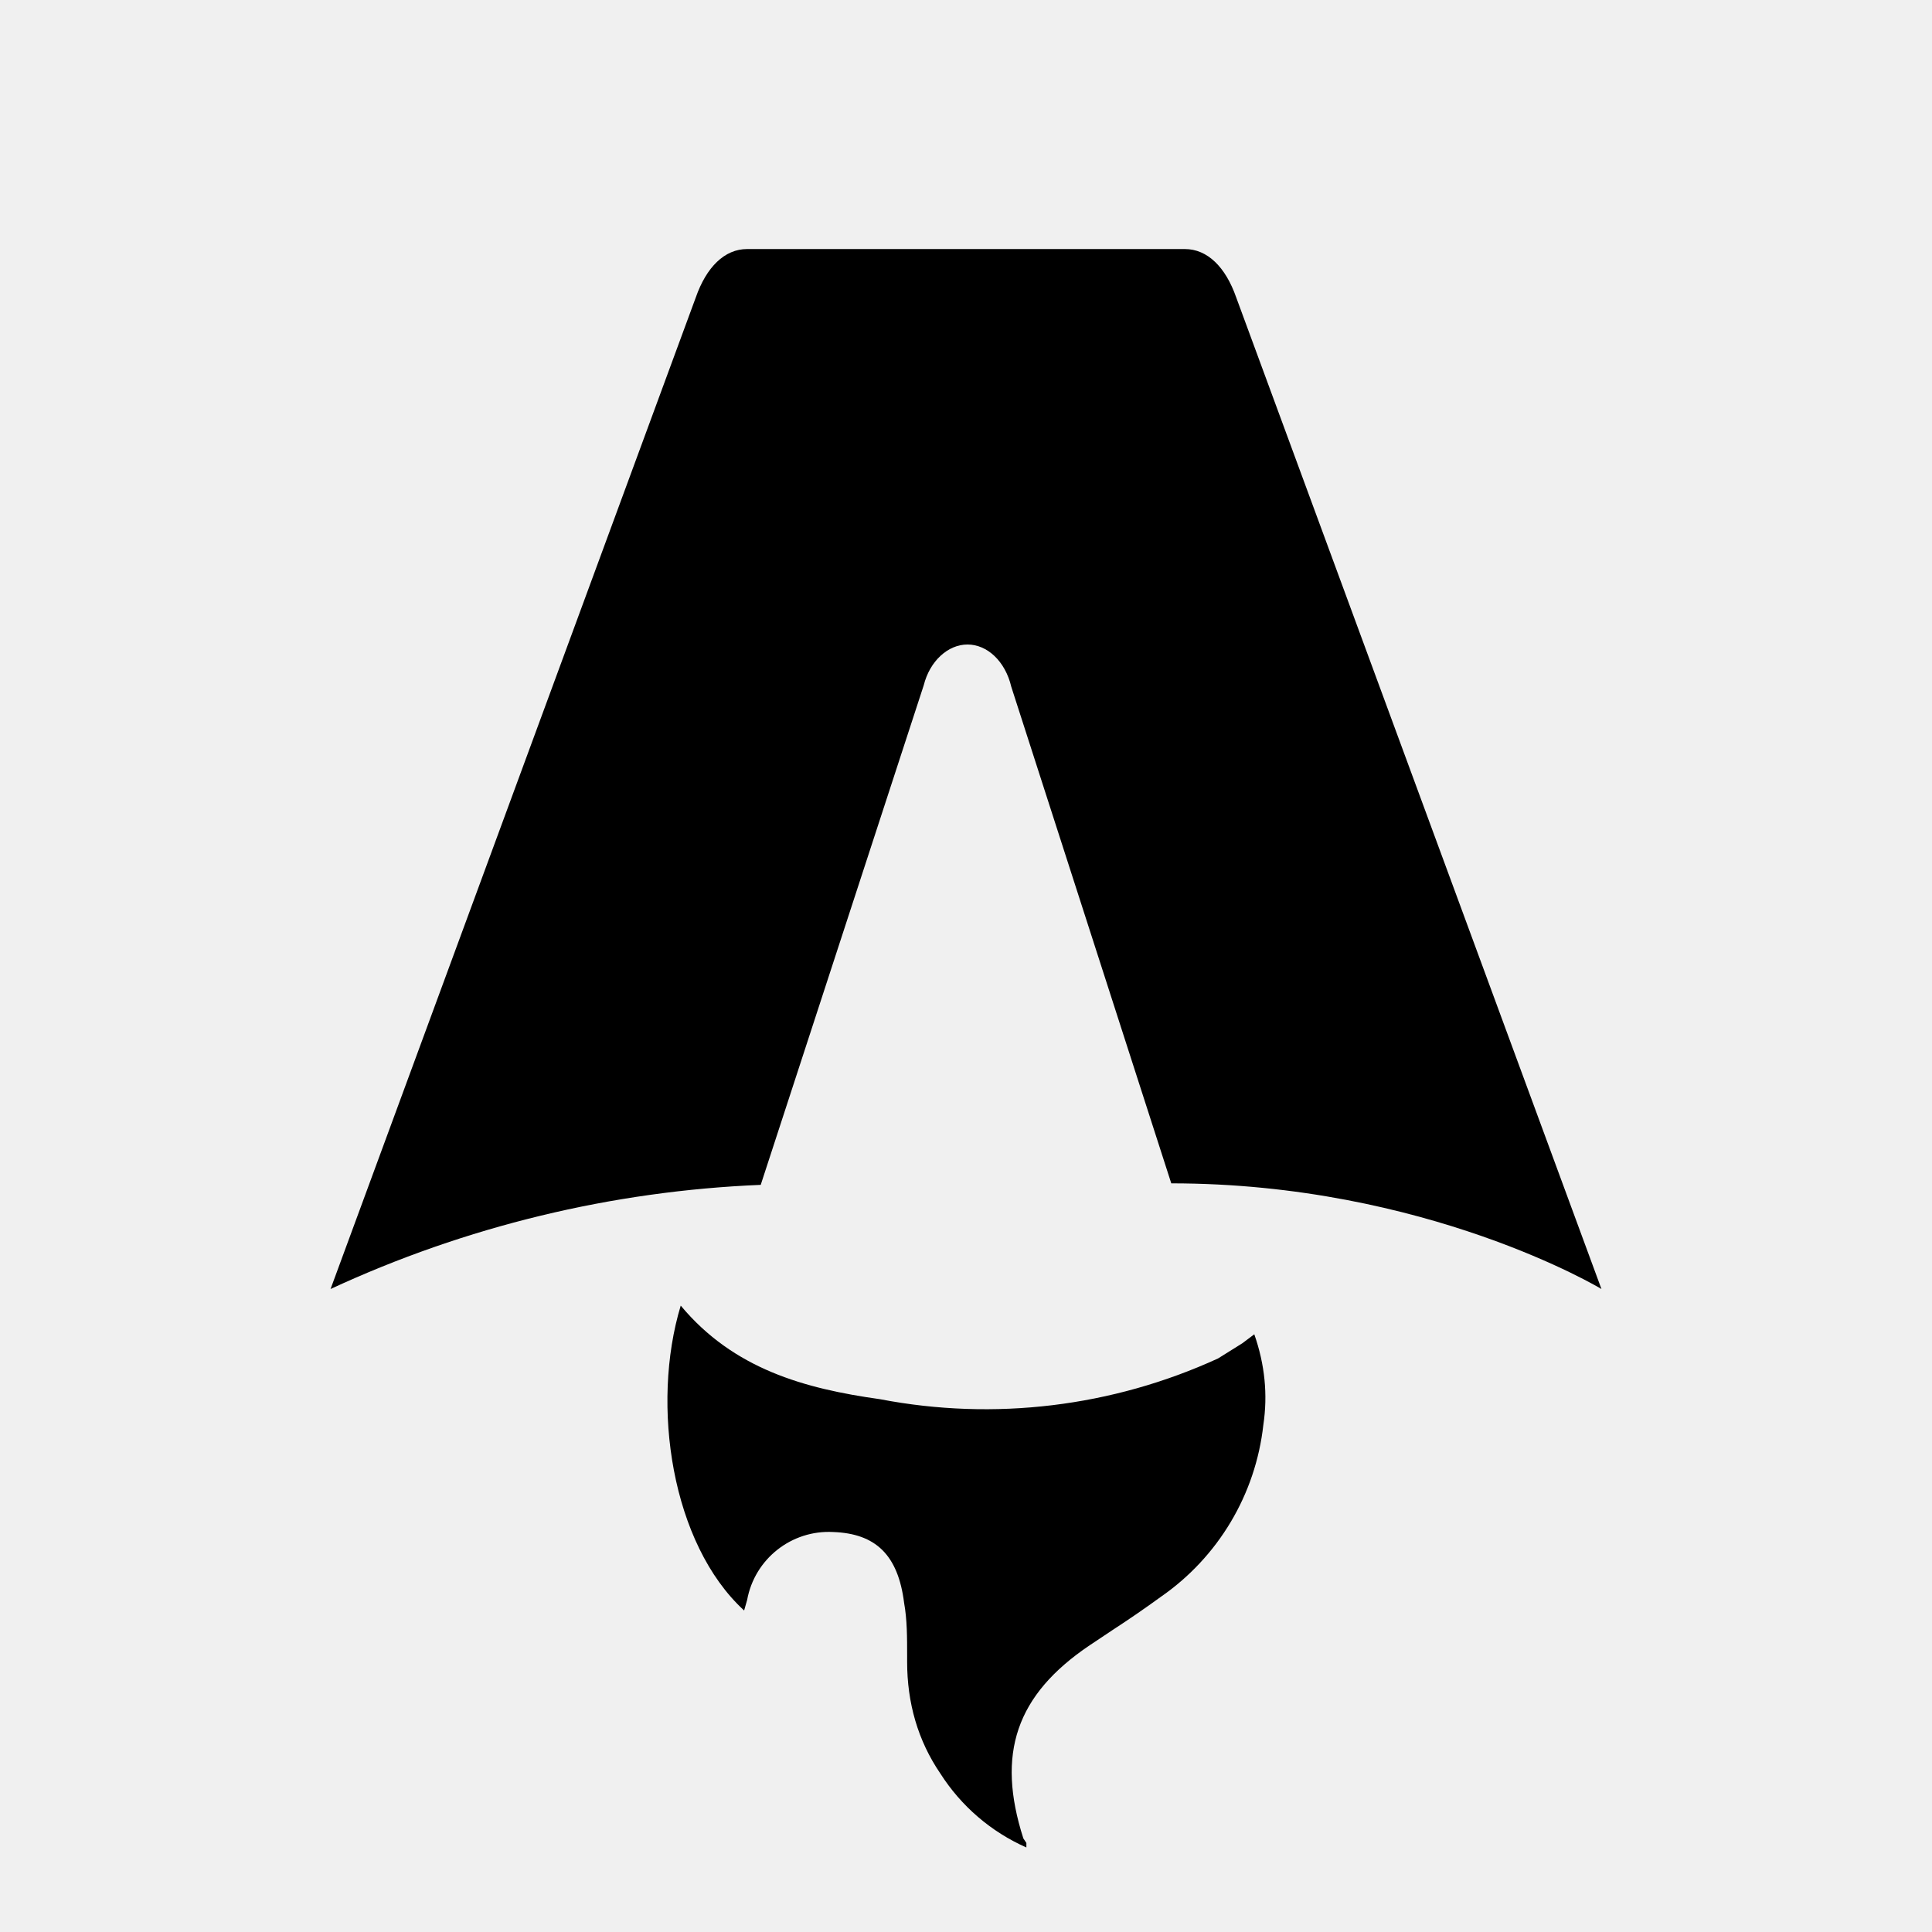
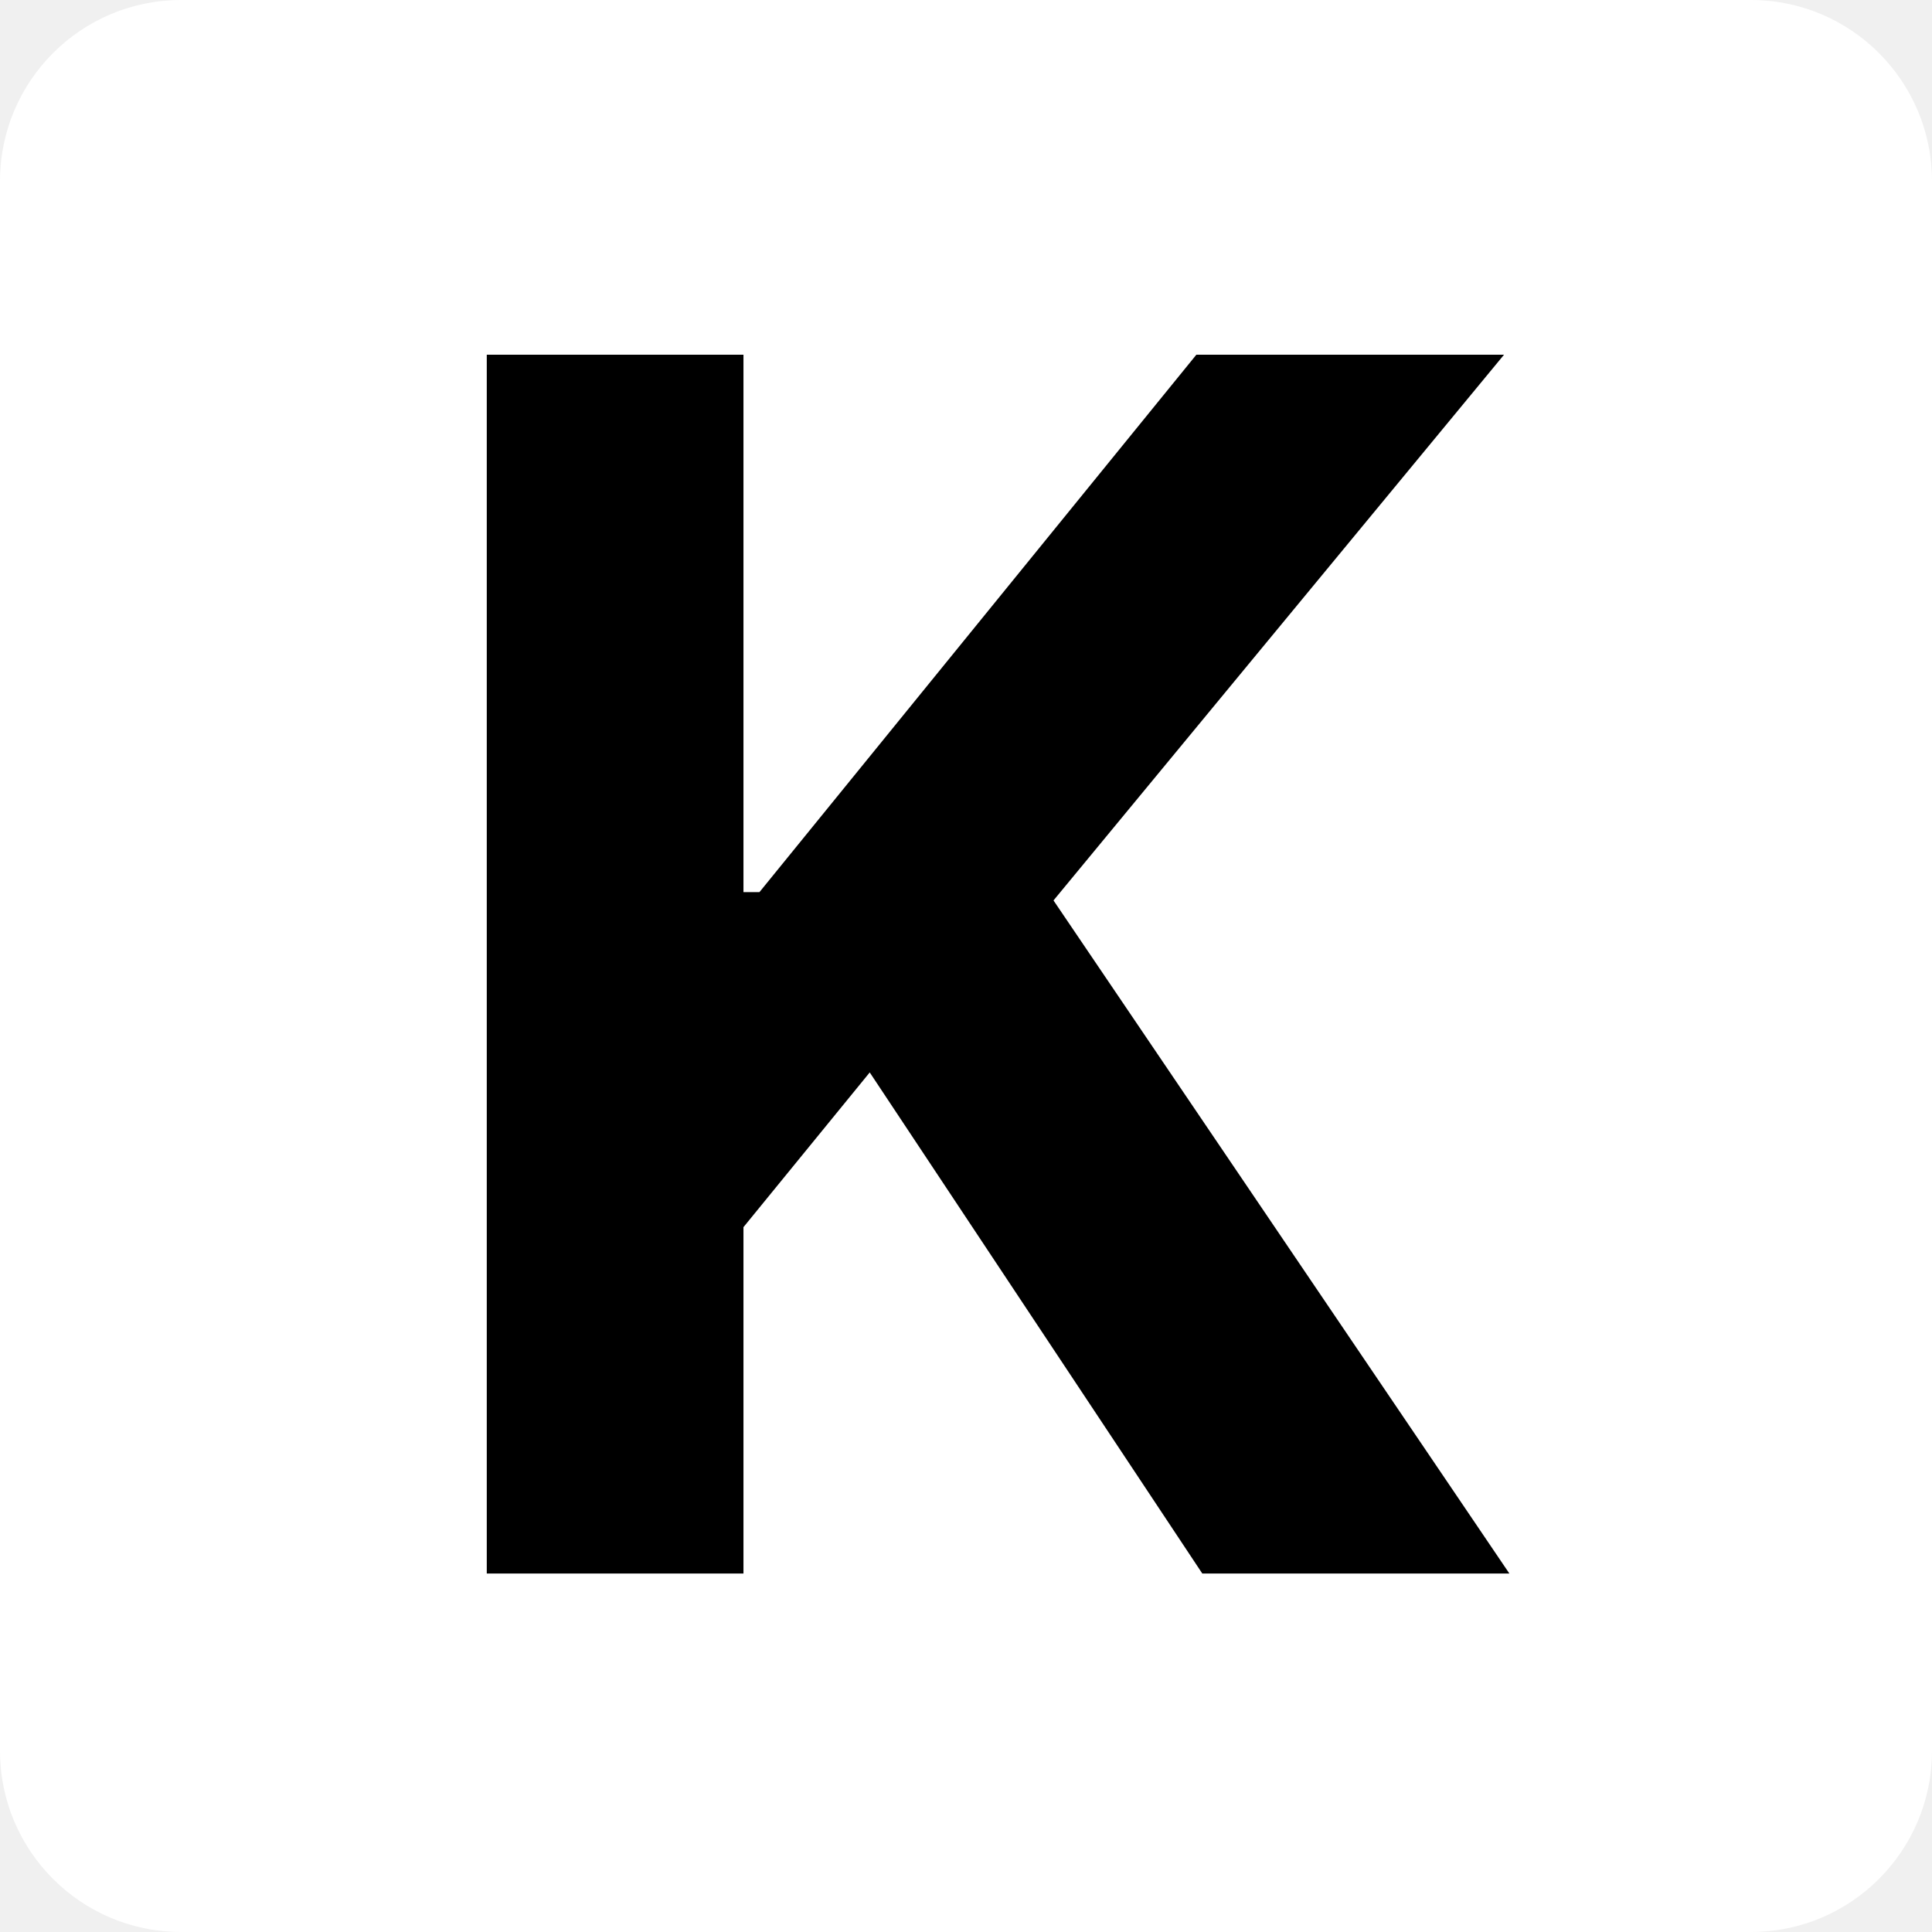
- <svg xmlns="http://www.w3.org/2000/svg" fill="none" viewBox="0 0 128 128">
-   <path d="M50.4 78.5a75.1 75.1 0 0 0-28.5 6.9l24.2-65.7c.7-2 1.9-3.2 3.4-3.2h29c1.5 0 2.7 1.2 3.4 3.2l24.2 65.7s-11.6-7-28.5-7L67 45.5c-.4-1.7-1.6-2.8-2.9-2.8-1.3 0-2.5 1.1-2.9 2.7L50.4 78.5Zm-1.1 28.2Zm-4.2-20.2c-2 6.6-.6 15.8 4.2 20.2a17.5 17.5 0 0 1 .2-.7 5.5 5.5 0 0 1 5.7-4.5c2.8.1 4.3 1.5 4.7 4.7.2 1.1.2 2.3.2 3.5v.4c0 2.7.7 5.2 2.2 7.4a13 13 0 0 0 5.7 4.9v-.3l-.2-.3c-1.8-5.6-.5-9.5 4.4-12.8l1.5-1a73 73 0 0 0 3.2-2.2 16 16 0 0 0 6.8-11.4c.3-2 .1-4-.6-6l-.8.6-1.6 1a37 37 0 0 1-22.4 2.7c-5-.7-9.7-2-13.2-6.2Z" />
-   <style>
-         path { fill: #000; }
-         @media (prefers-color-scheme: dark) {
-             path { fill: #FFF; }
-         }
-     </style>
+ <svg xmlns="http://www.w3.org/2000/svg" width="512" height="512" viewBox="0 0 512 512" fill="none">
+   <rect width="512" height="512" rx="48" fill="white" />
+   <path d="M129 417V94H197.025V236.416H201.267L317.05 94H398.586L279.189 238.625L400 417H318.621L230.488 284.204L197.025 325.21V417H129Z" fill="black" />
</svg>
